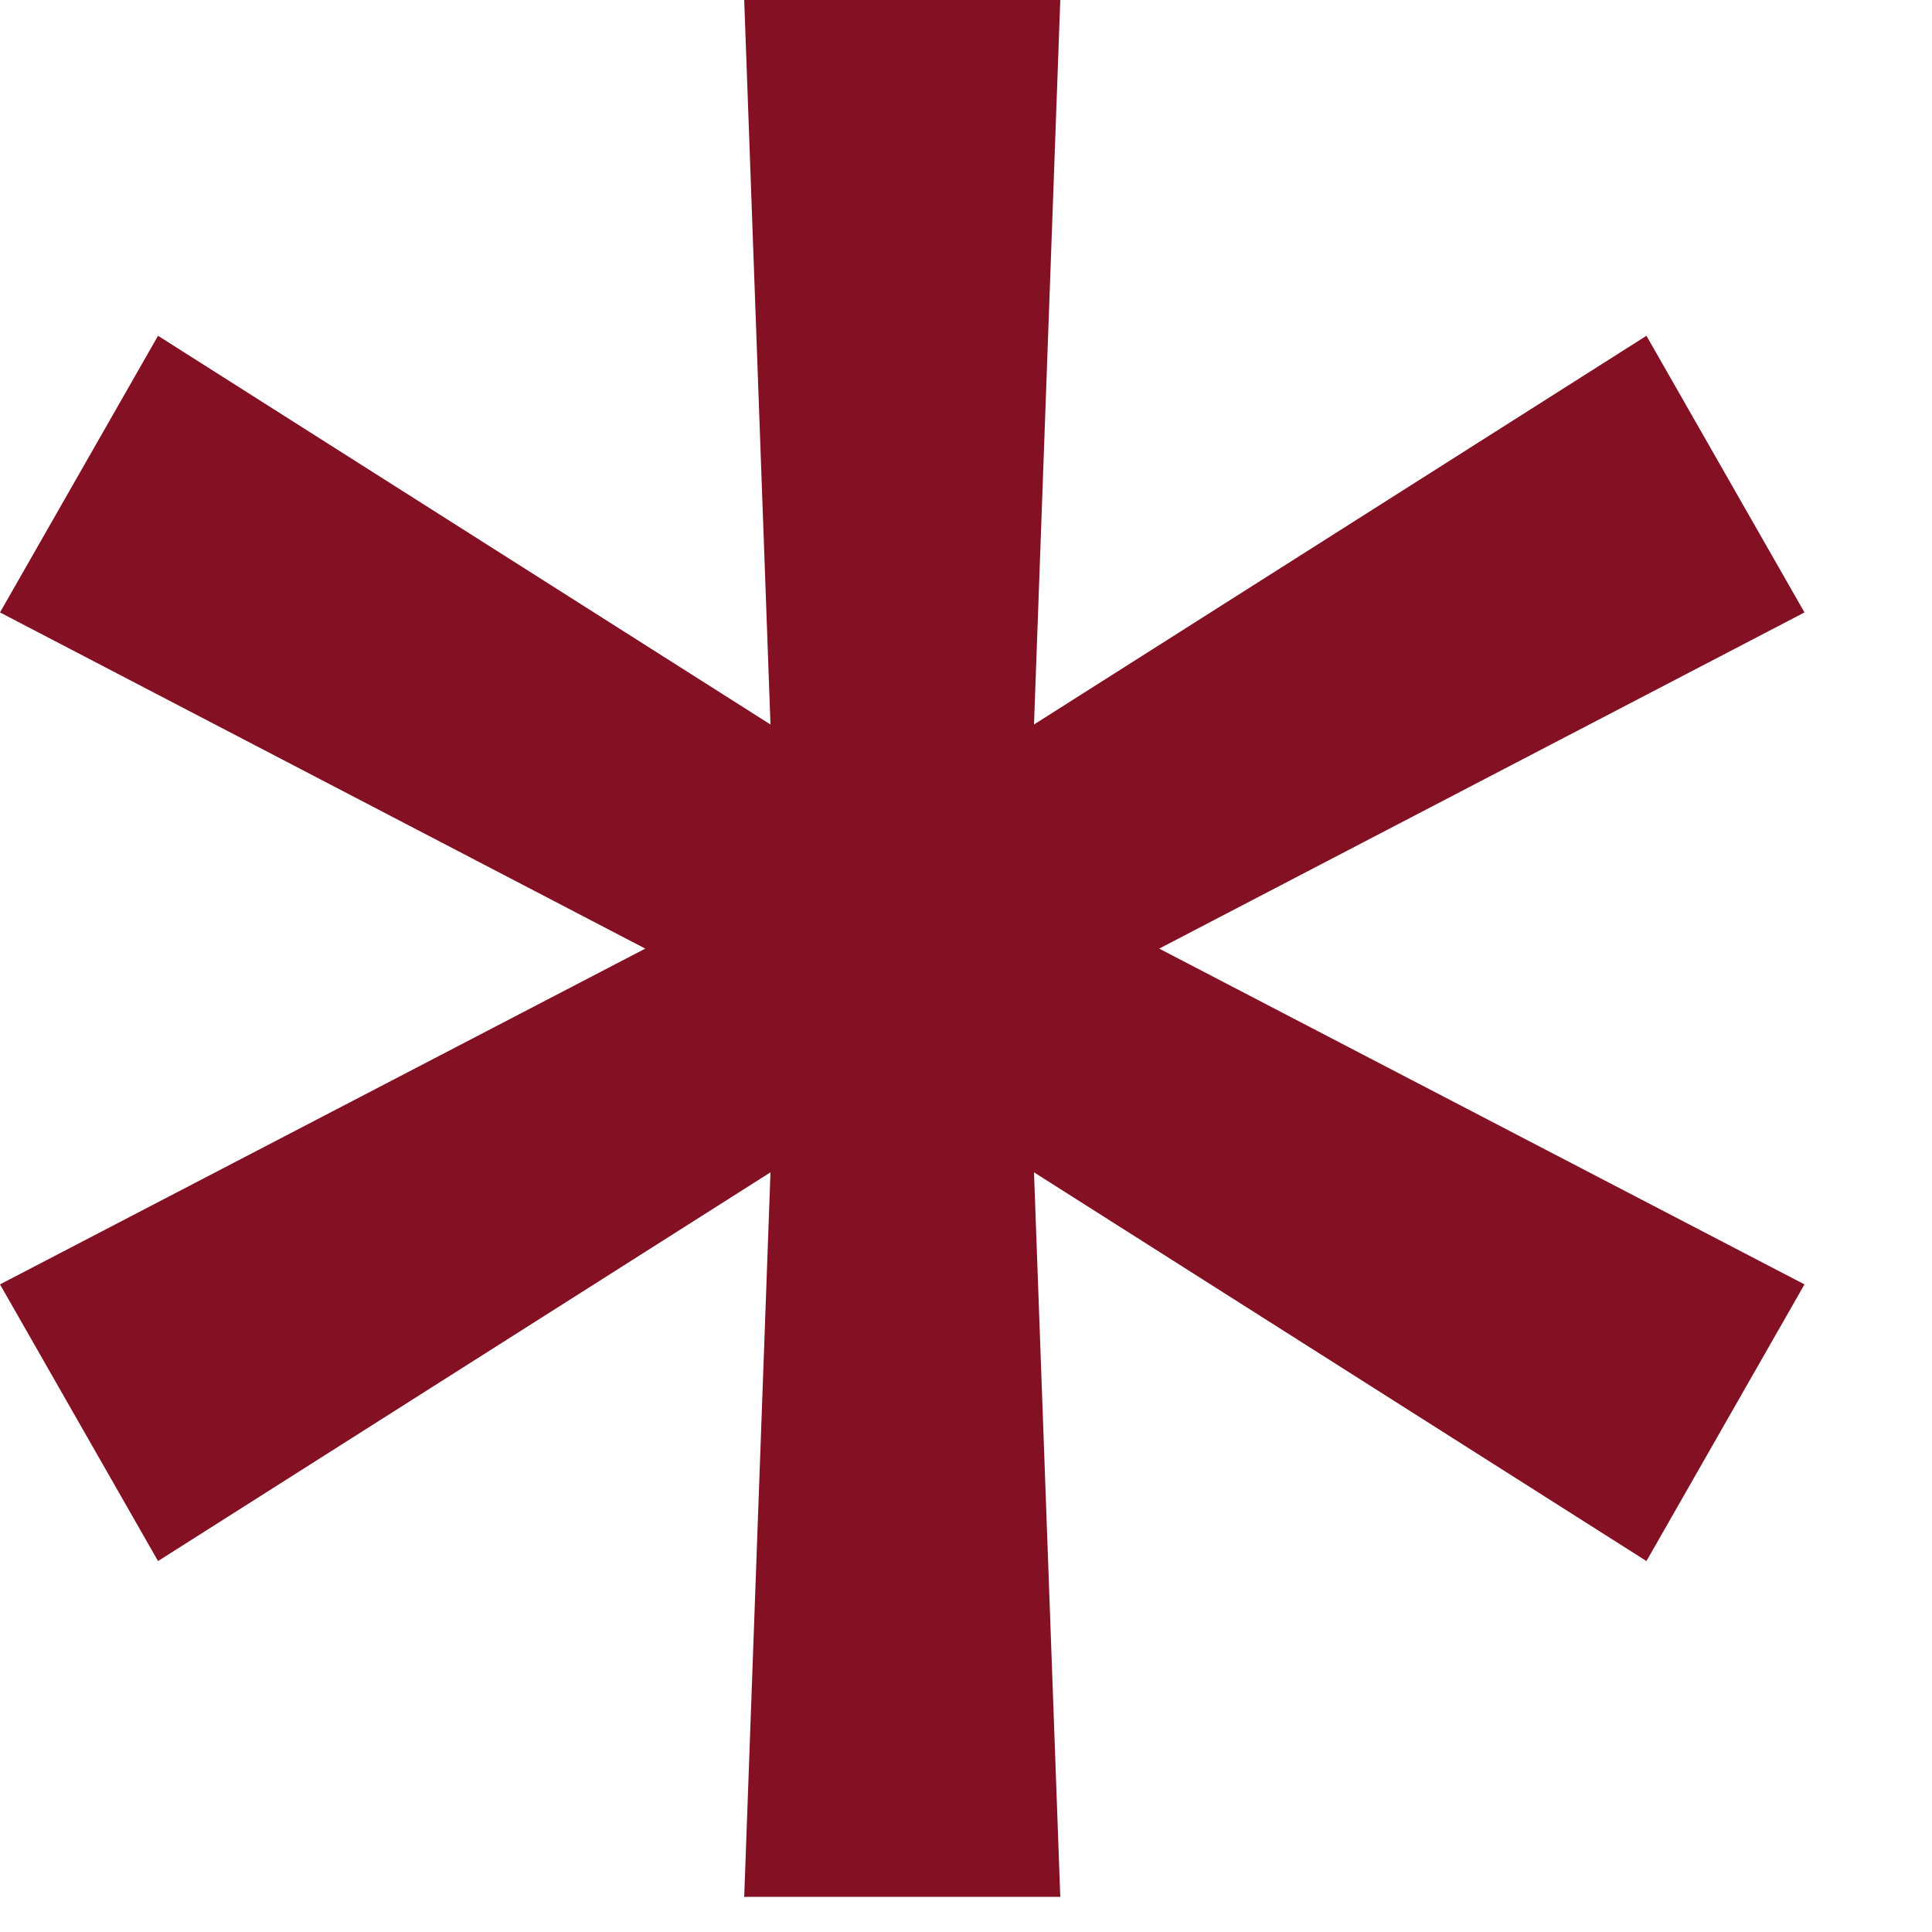
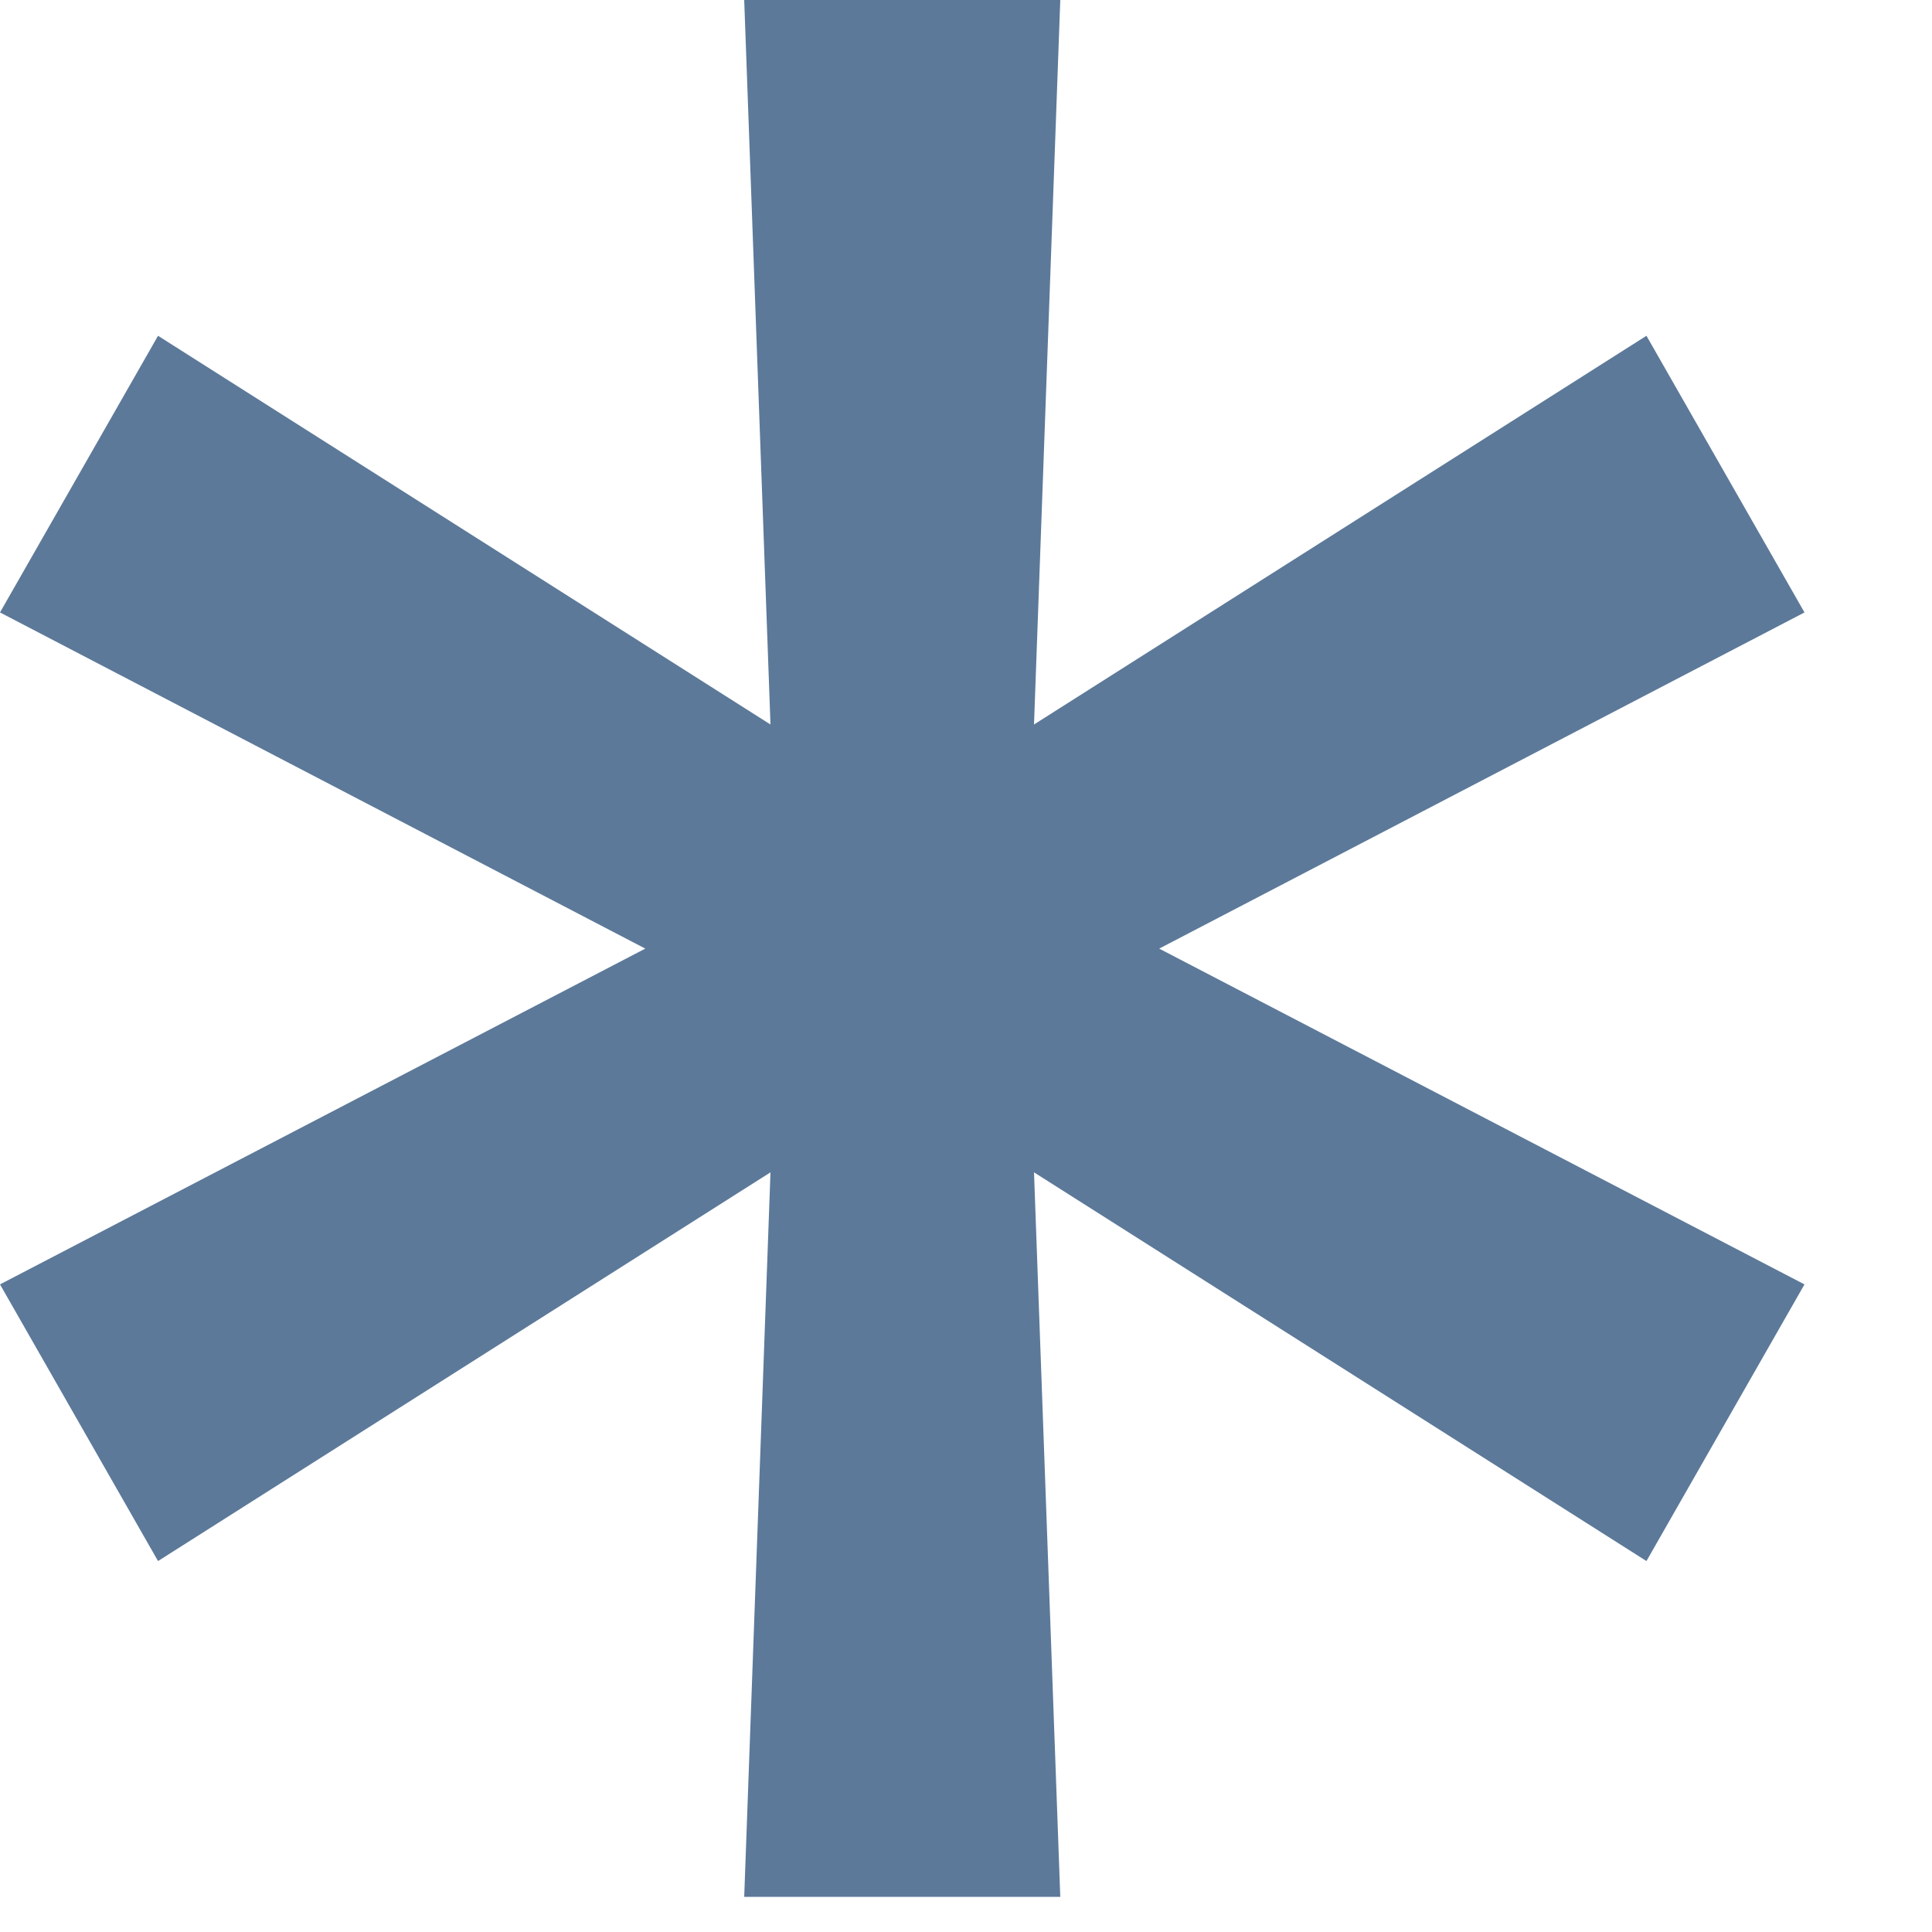
<svg xmlns="http://www.w3.org/2000/svg" width="5" height="5" viewBox="0 0 5 5" fill="none">
-   <path d="M1.926 4.909L1.994 3.034L0.409 4.04L0 3.324L1.67 2.455L0 1.585L0.409 0.869L1.994 1.875L1.926 0H2.744L2.676 1.875L4.261 0.869L4.67 1.585L3 2.455L4.67 3.324L4.261 4.04L2.676 3.034L2.744 4.909H1.926Z" fill="#831023" />
+   <path d="M1.926 4.909L1.994 3.034L0.409 4.04L0 3.324L1.67 2.455L0 1.585L0.409 0.869L1.994 1.875L1.926 0H2.744L2.676 1.875L4.261 0.869L4.67 1.585L3 2.455L4.67 3.324L4.261 4.04L2.676 3.034L2.744 4.909H1.926Z" fill="#5C7999" />
</svg>
